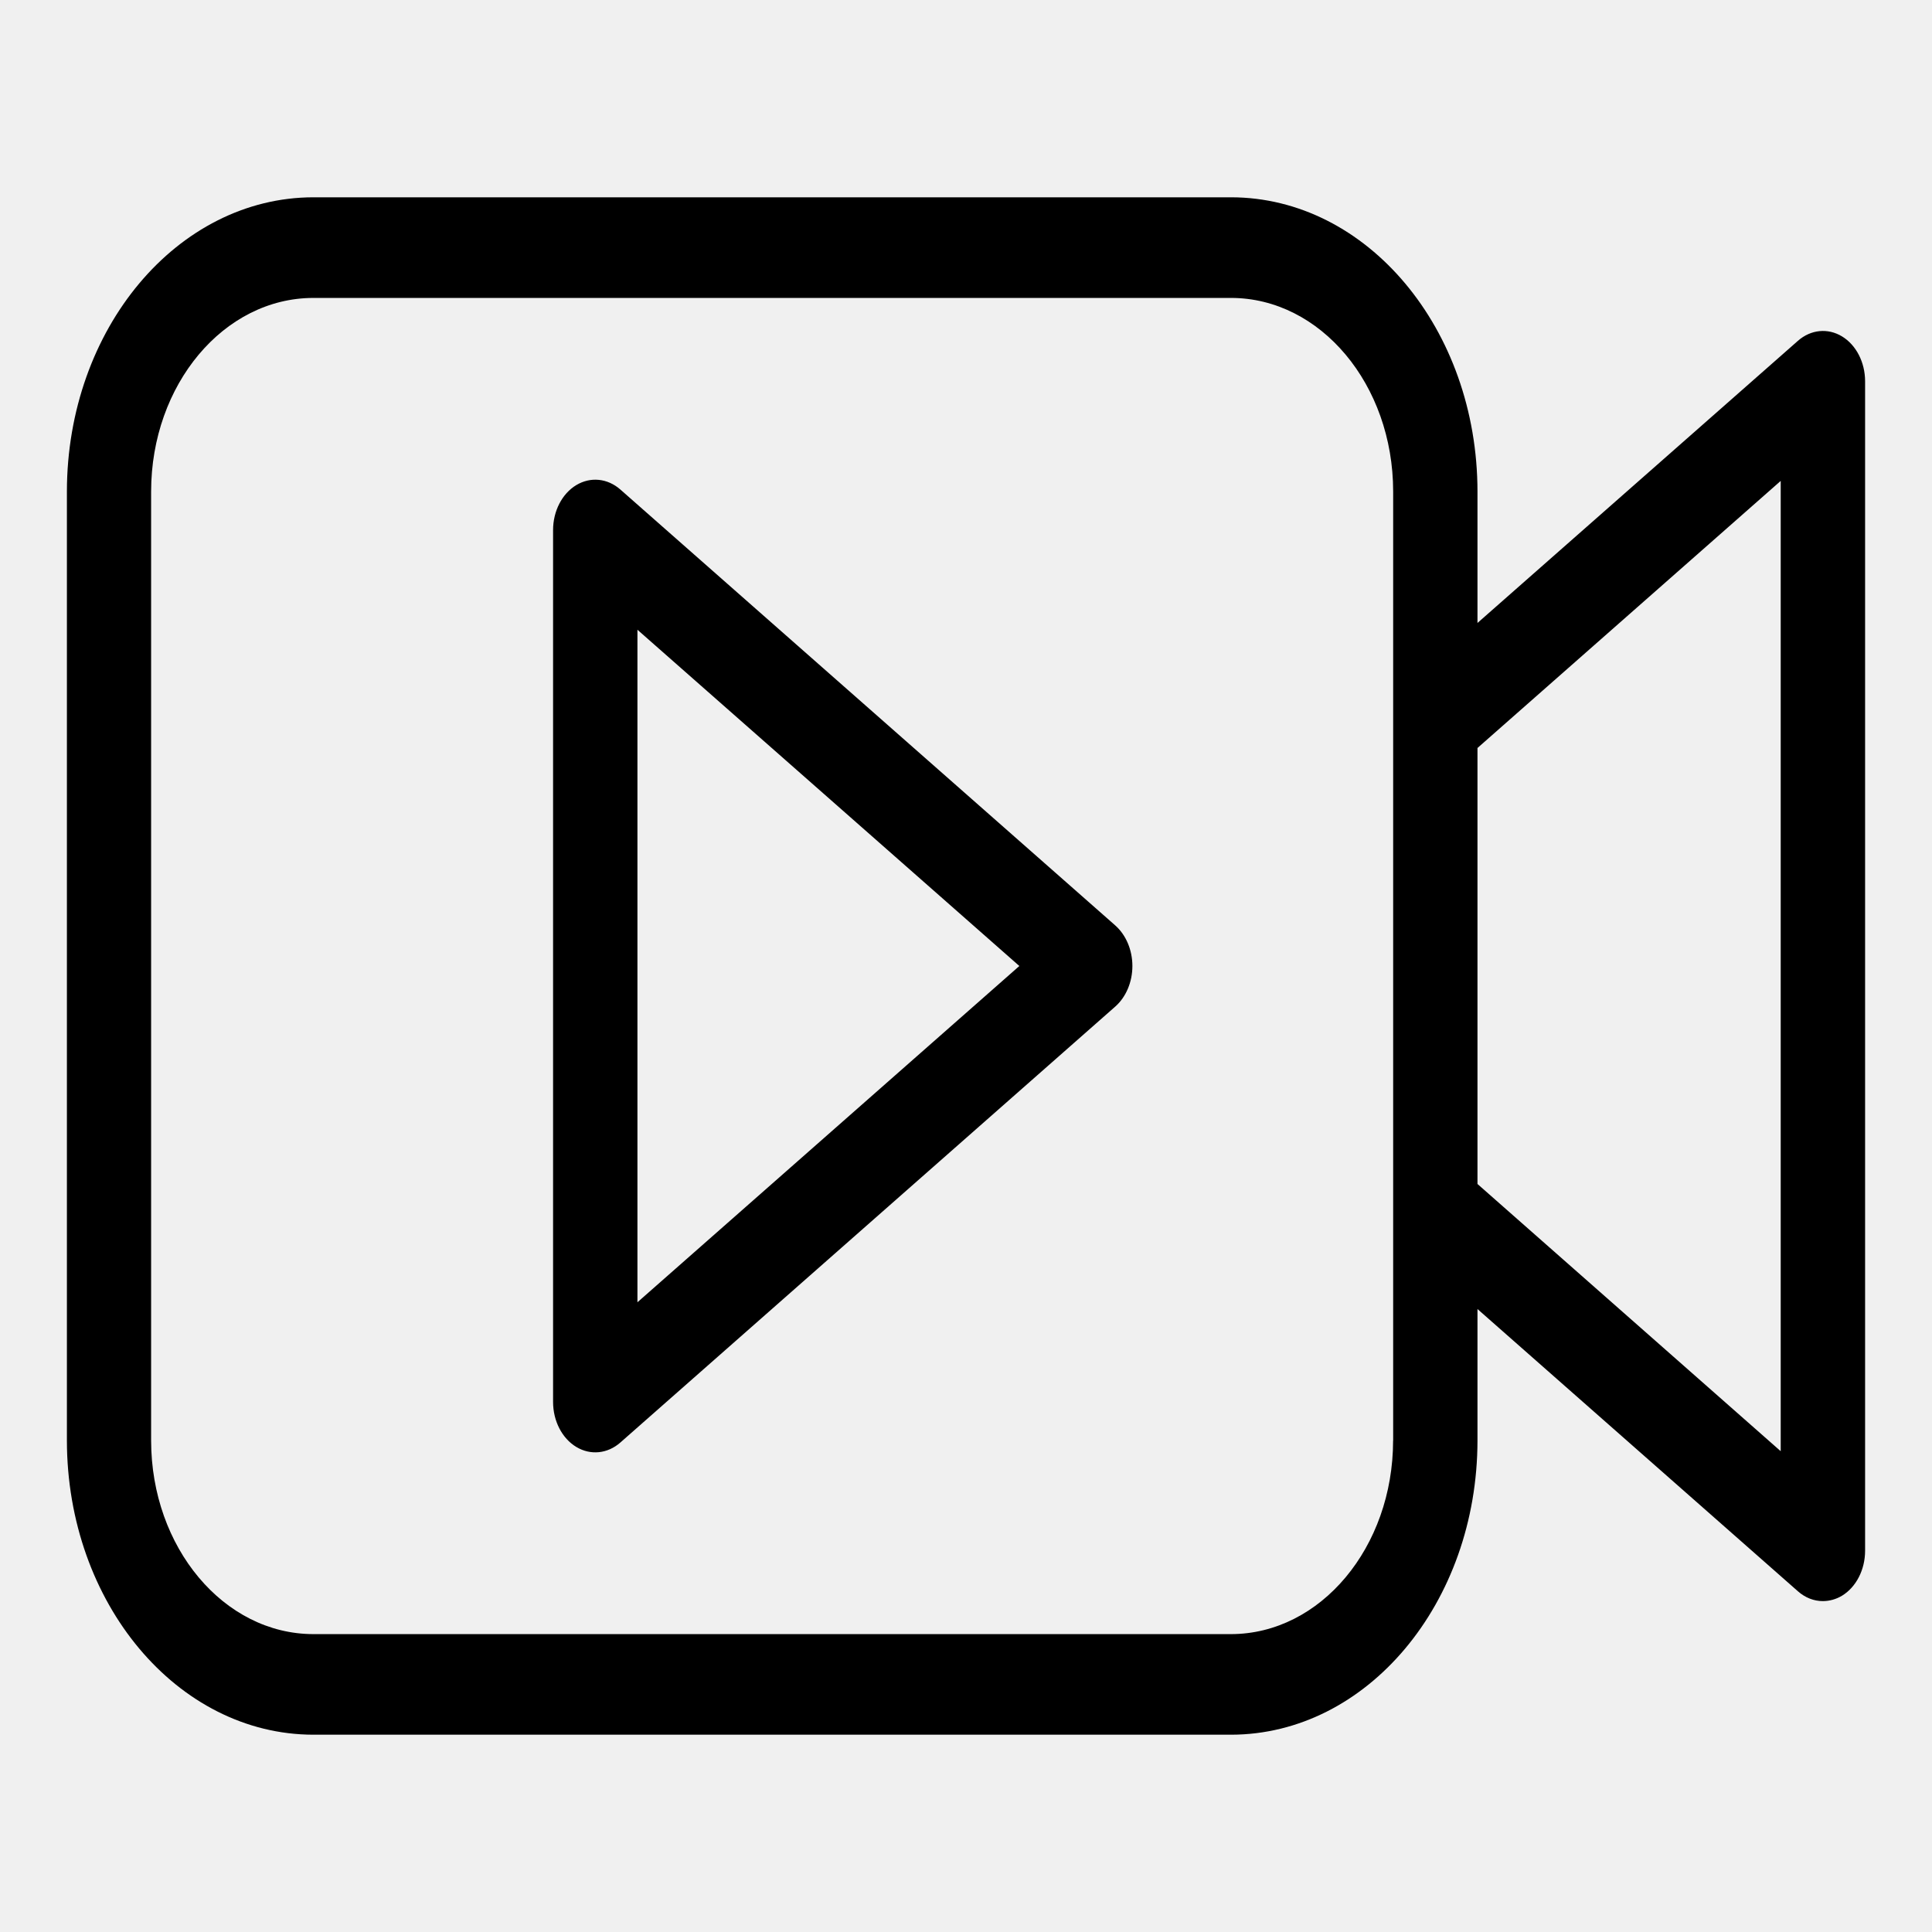
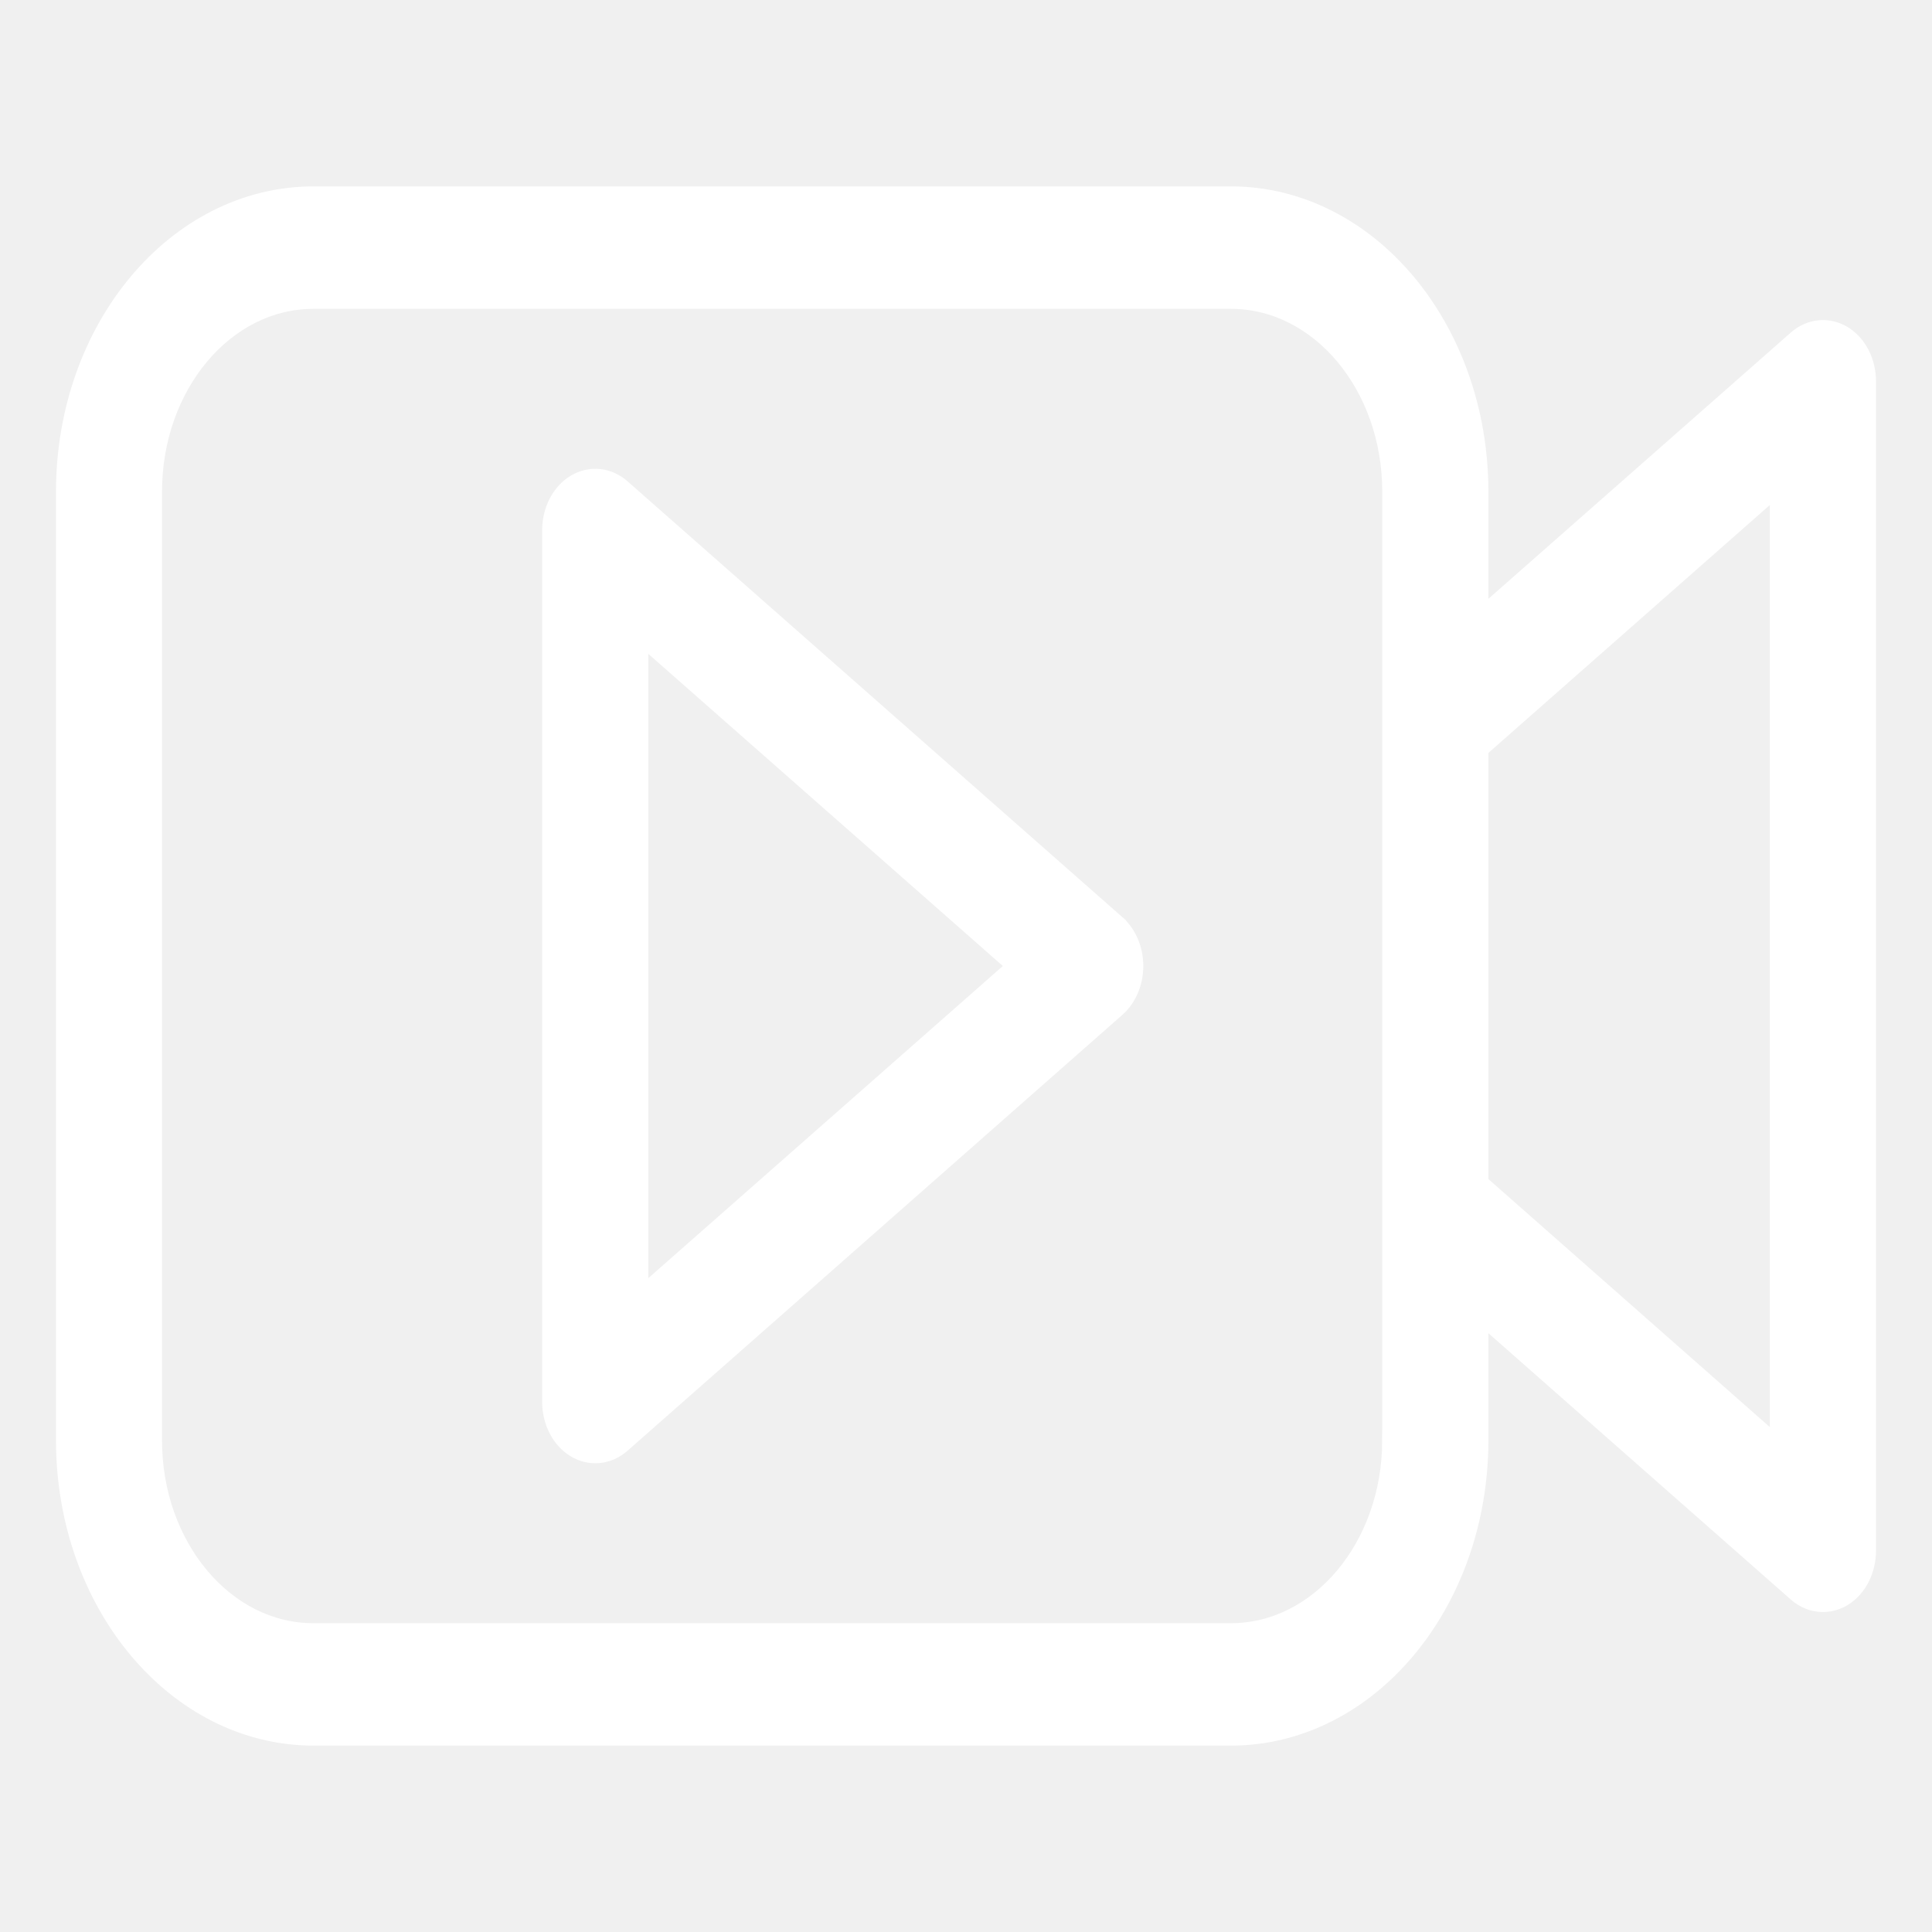
<svg xmlns="http://www.w3.org/2000/svg" width="92.0px" height="92.0px" viewBox="0 0 92.0 92.0" version="1.1" id="SVGRoot">
  <defs id="defs12170" />
-   <g id="layer1">
-     <path class="cls-1" d="M 84.796,69.105 70.356,56.38 v -20.761 l 14.44,-12.719 z m -18.458,-0.505 a 7.727,9.224 0 0 1 -7.716,9.215 H 14.921 a 7.729,9.226 0 0 1 -7.725,-9.215 v -45.198 a 7.729,9.226 0 0 1 7.725,-9.215 h 43.704 a 7.726,9.223 0 0 1 7.716,9.215 v 45.198 z M 87.715,16.019 a 2.006,2.394 0 0 0 -2.099,0.21 L 70.356,29.665 v -6.264 A 11.745,14.019 0 0 0 58.624,9.395 H 14.921 A 11.746,14.021 0 0 0 3.186,23.401 v 45.198 a 11.746,14.021 0 0 0 11.735,14.006 H 58.624 A 11.745,14.019 0 0 0 70.356,68.599 v -6.264 l 15.26,13.441 a 1.989,2.375 0 0 0 1.191,0.467 2.047,2.443 0 0 0 0.908,-0.256 2.016,2.406 0 0 0 1.099,-2.141 V 18.152 A 2.009,2.398 0 0 0 87.715,16.019 Z M 30.354,62.013 48.54,46 30.354,29.988 Z M 53.109,44.069 29.54,23.31 a 2.011,2.401 0 0 0 -3.203,1.931 v 41.52 a 2.011,2.401 0 0 0 3.203,1.931 l 23.569,-20.761 a 2.013,2.403 0 0 0 0,-3.861 z" id="path8" style="fill-rule:evenodd;stroke-width:1.039" />
+   <g id="layer1" style="fill:#ffffff;stroke:#ffffff">
+     <path class="cls-1" d="M 84.796,69.105 70.356,56.38 v -20.761 l 14.44,-12.719 z m -18.458,-0.505 a 7.727,9.224 0 0 1 -7.716,9.215 H 14.921 a 7.729,9.226 0 0 1 -7.725,-9.215 v -45.198 a 7.729,9.226 0 0 1 7.725,-9.215 h 43.704 a 7.726,9.223 0 0 1 7.716,9.215 v 45.198 z M 87.715,16.019 a 2.006,2.394 0 0 0 -2.099,0.21 L 70.356,29.665 v -6.264 A 11.745,14.019 0 0 0 58.624,9.395 H 14.921 A 11.746,14.021 0 0 0 3.186,23.401 v 45.198 a 11.746,14.021 0 0 0 11.735,14.006 H 58.624 A 11.745,14.019 0 0 0 70.356,68.599 v -6.264 l 15.26,13.441 a 1.989,2.375 0 0 0 1.191,0.467 2.047,2.443 0 0 0 0.908,-0.256 2.016,2.406 0 0 0 1.099,-2.141 V 18.152 A 2.009,2.398 0 0 0 87.715,16.019 Z M 30.354,62.013 48.54,46 30.354,29.988 Z M 53.109,44.069 29.54,23.31 a 2.011,2.401 0 0 0 -3.203,1.931 v 41.52 a 2.011,2.401 0 0 0 3.203,1.931 l 23.569,-20.761 a 2.013,2.403 0 0 0 0,-3.861 z" id="path8" style="fill-rule:evenodd;stroke-width:1.039;fill:#ffffff;stroke:#ffffff" />
  </g>
</svg>
